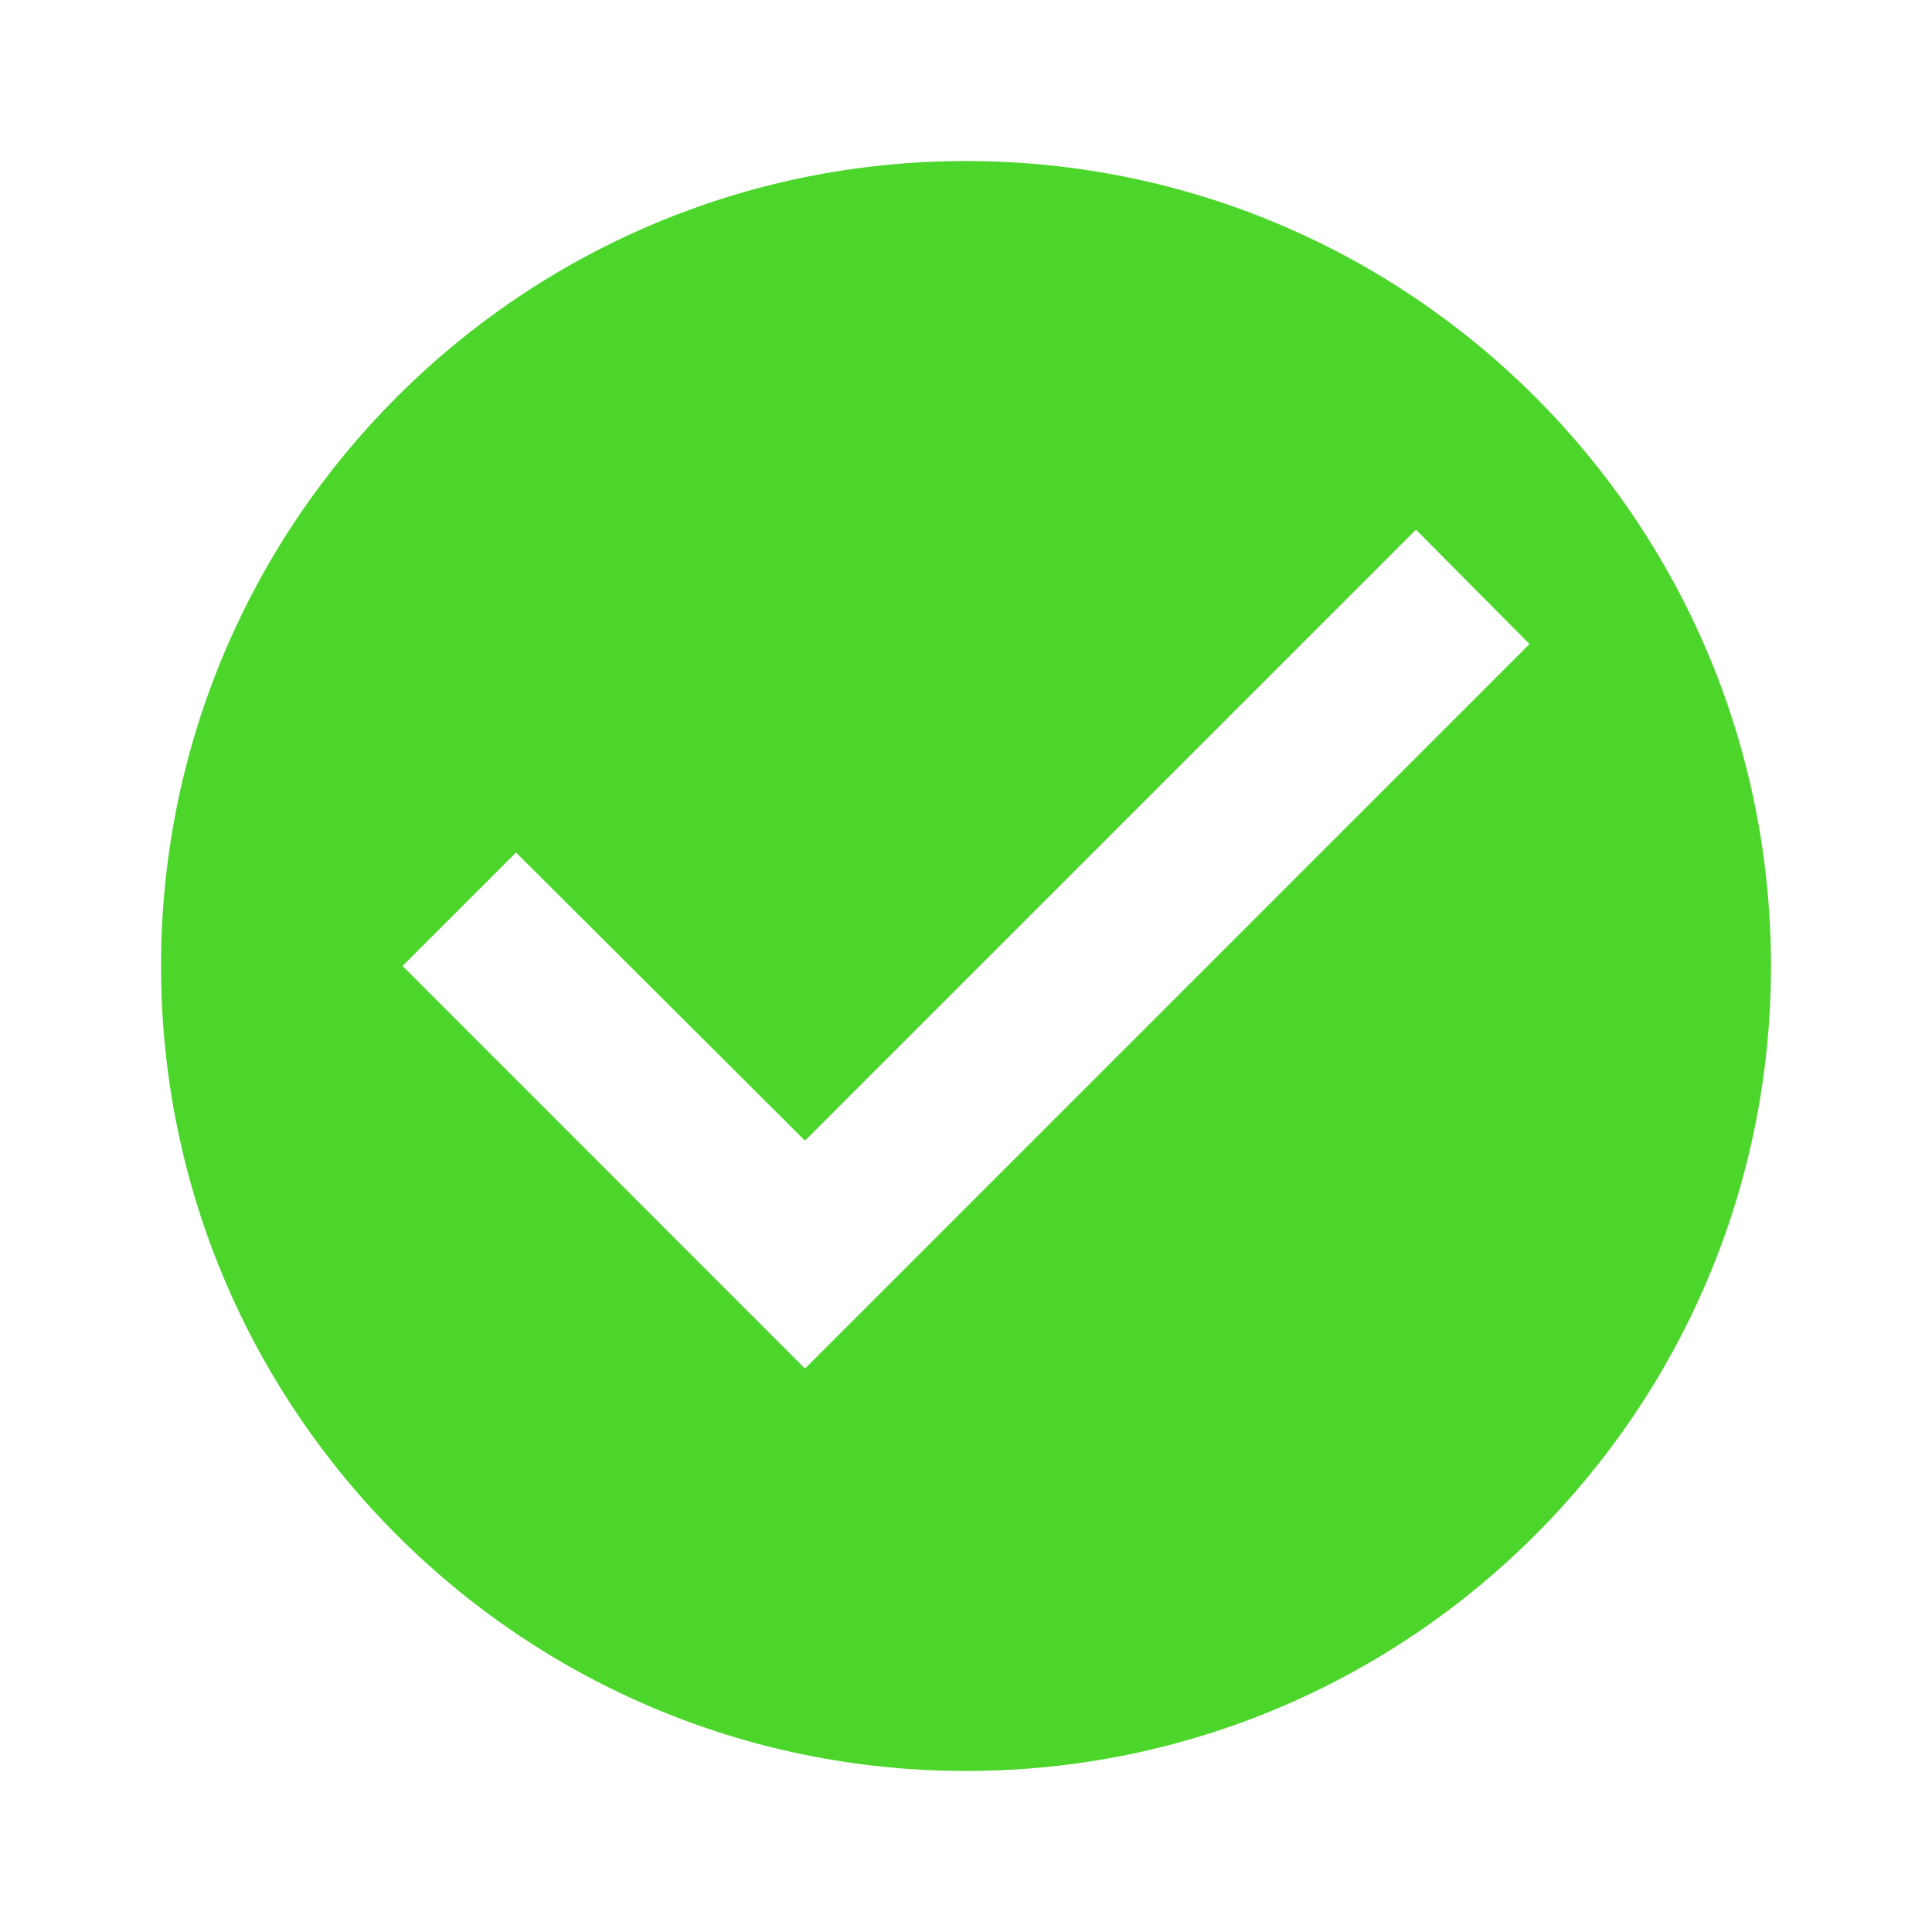
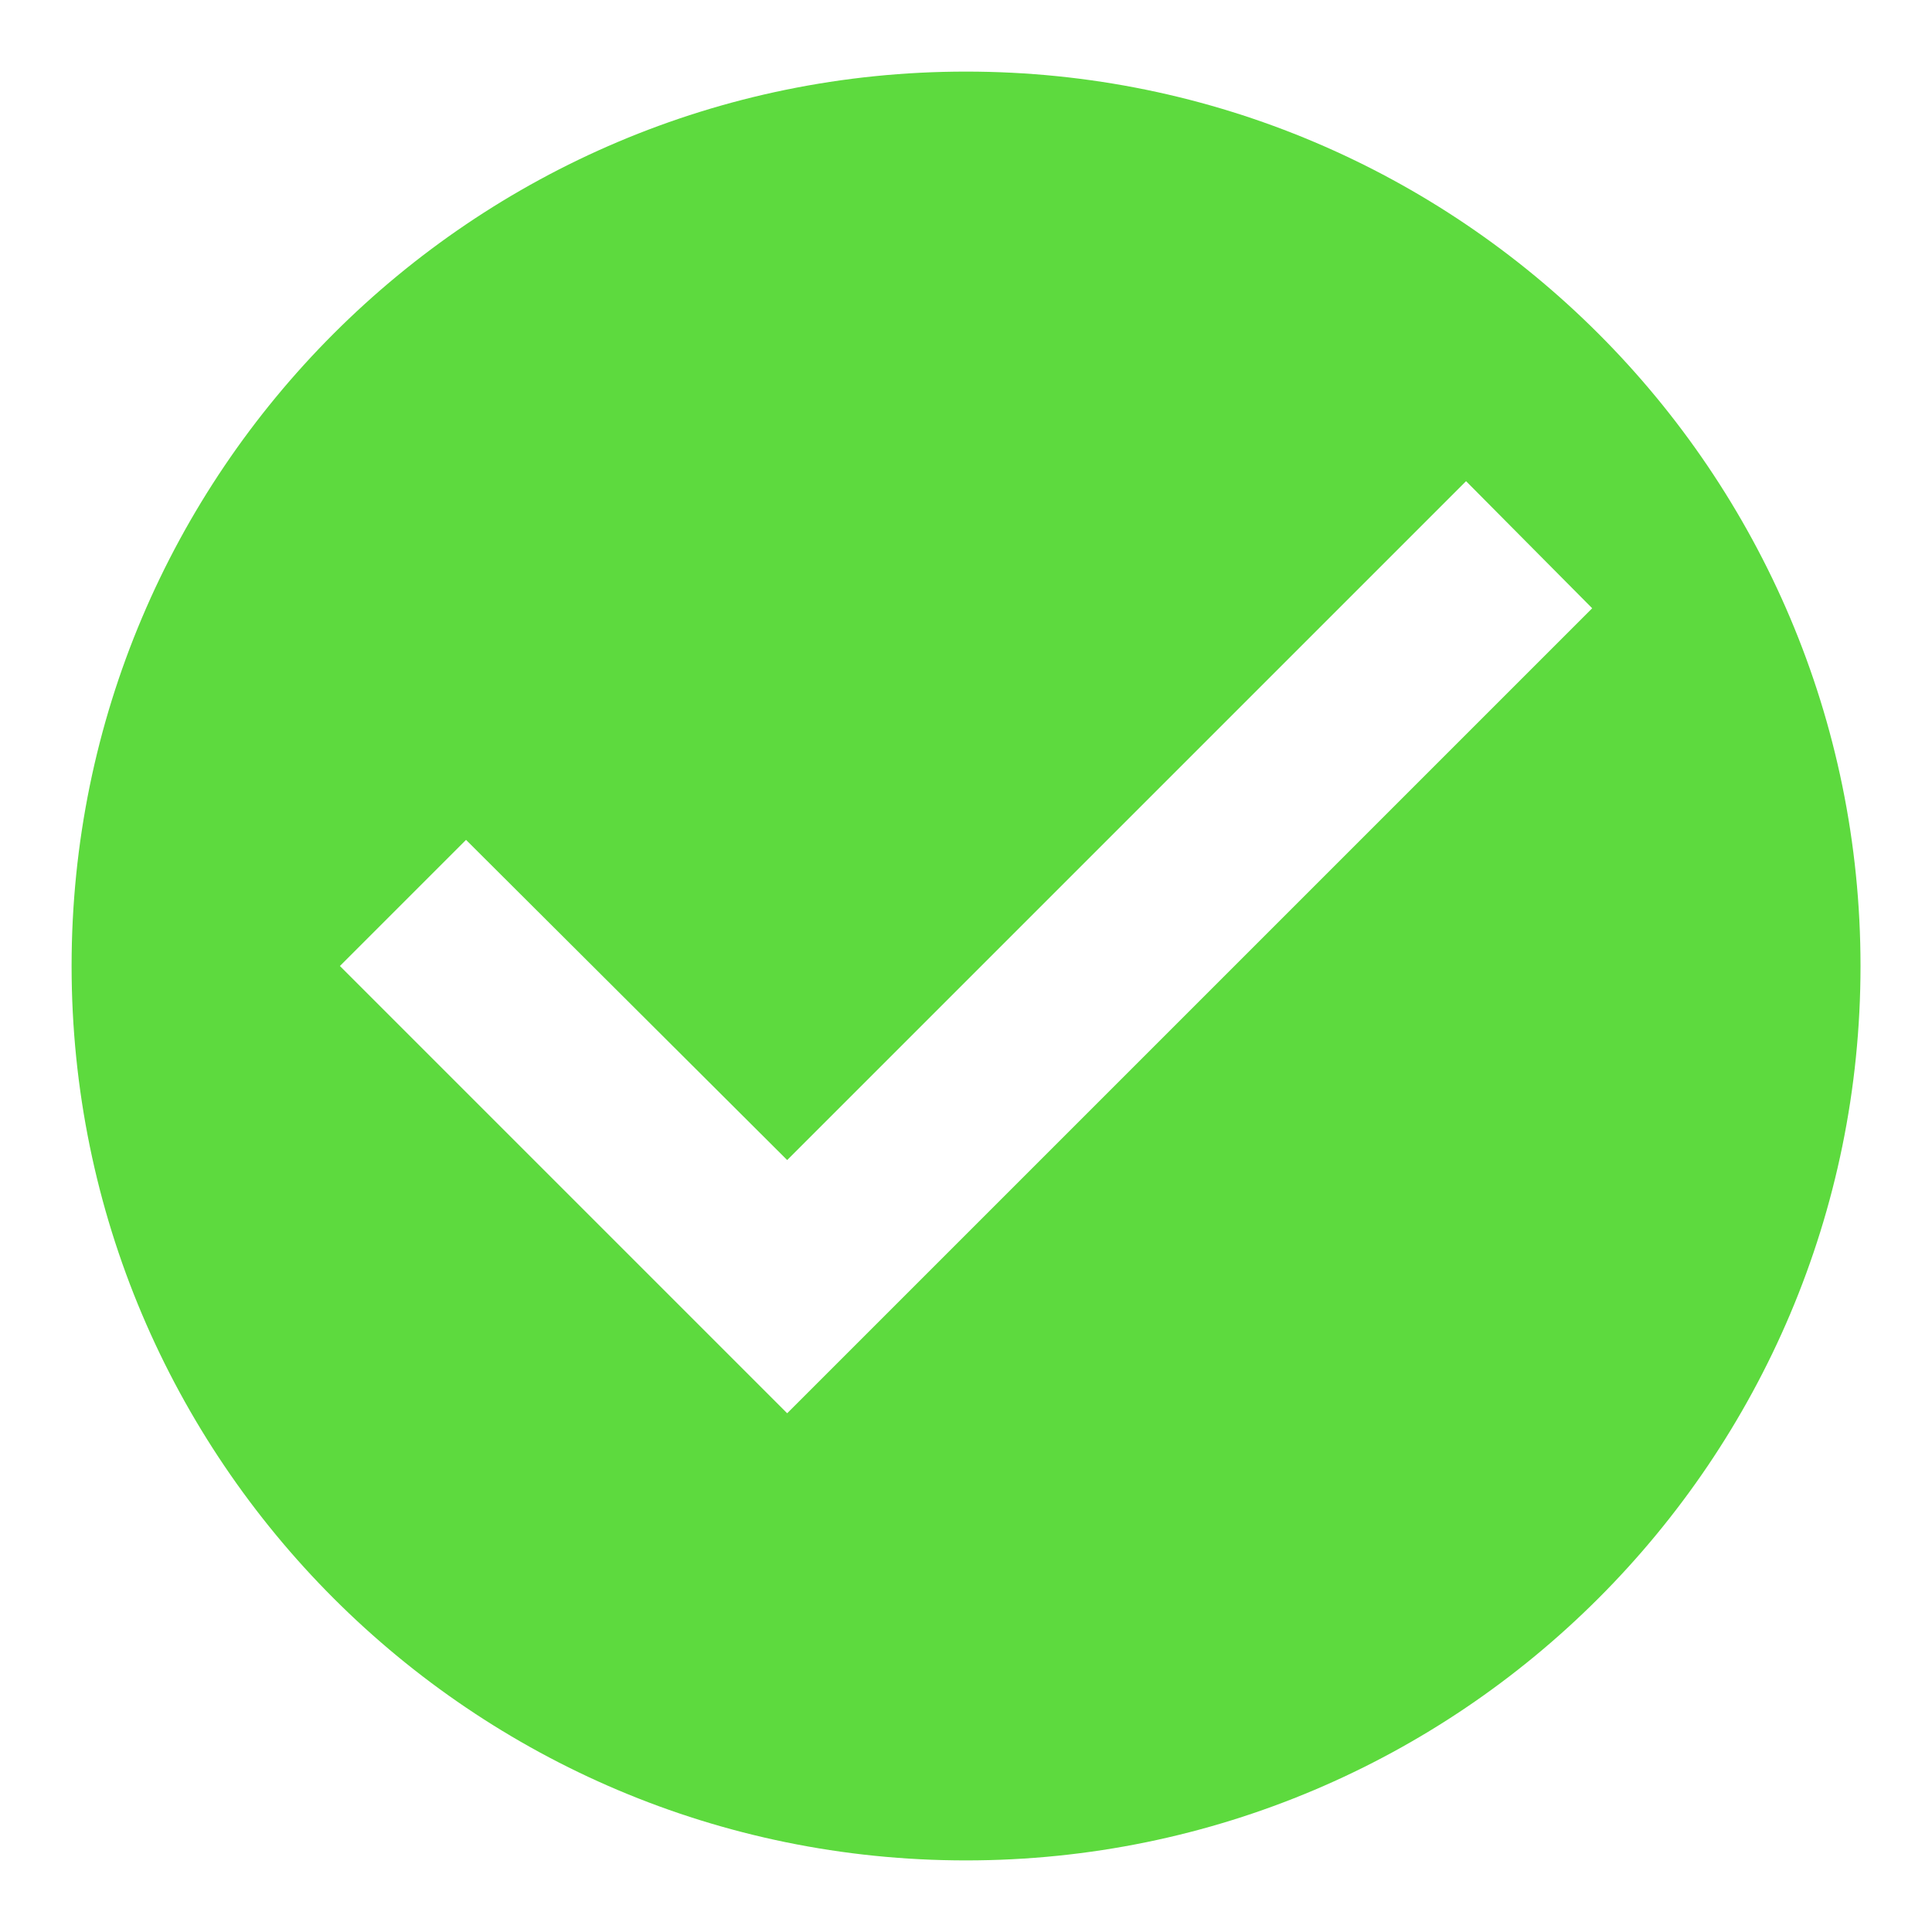
- <svg xmlns="http://www.w3.org/2000/svg" width="20" height="20" viewBox="0 0 20 20" fill="none">
-   <path d="M10 1.667C5.4 1.667 1.667 5.4 1.667 10C1.667 14.6 5.4 18.333 10 18.333C14.6 18.333 18.333 14.6 18.333 10C18.333 5.4 14.6 1.667 10 1.667ZM8.333 14.167L4.167 10L5.342 8.825L8.333 11.808L14.658 5.483L15.833 6.667L8.333 14.167Z" fill="#4CD62B" />
+ <svg xmlns="http://www.w3.org/2000/svg" width="18" height="18" viewBox="0 0 18 18" fill="none">
+   <path d="M9 0.667C4.4 0.667 0.667 4.4 0.667 9C0.667 13.6 4.4 17.333 9 17.333C13.6 17.333 17.334 13.6 17.334 9C17.334 4.4 13.6 0.667 9 0.667ZM7.334 13.167L3.167 9L4.342 7.825L7.334 10.808L13.659 4.483L14.834 5.667L7.334 13.167Z" fill="#5DDA3E" />
</svg>
